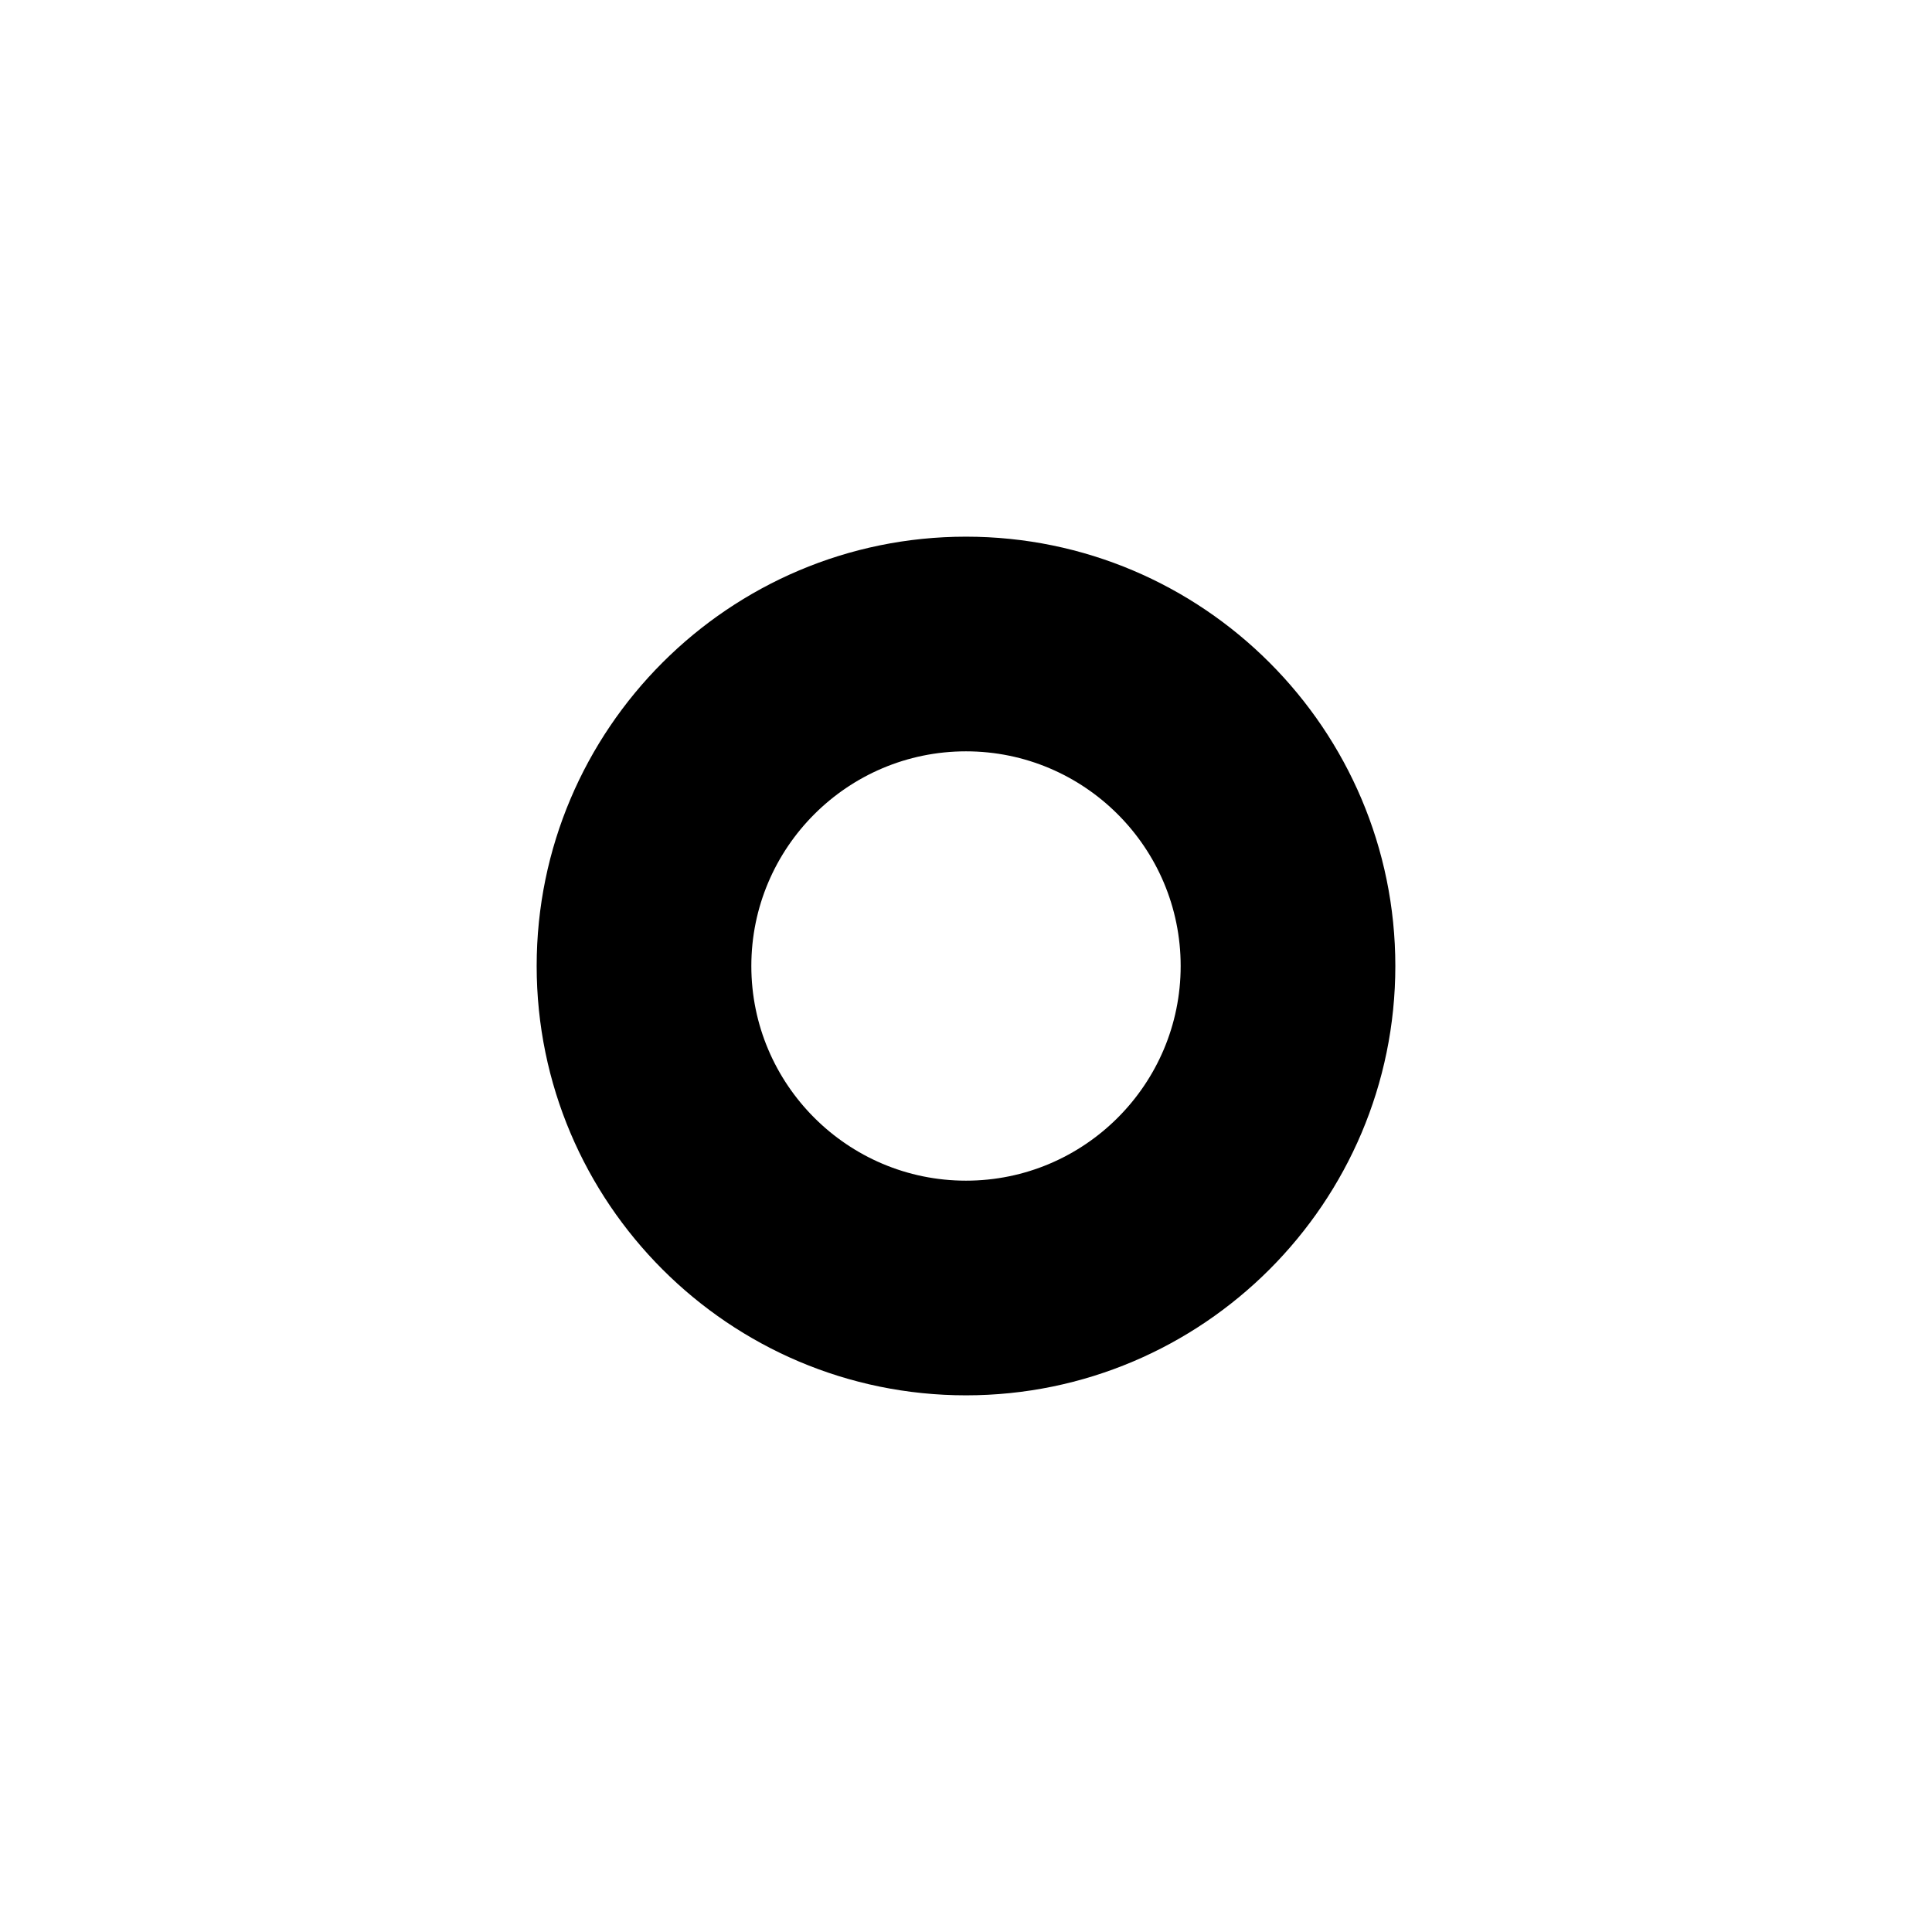
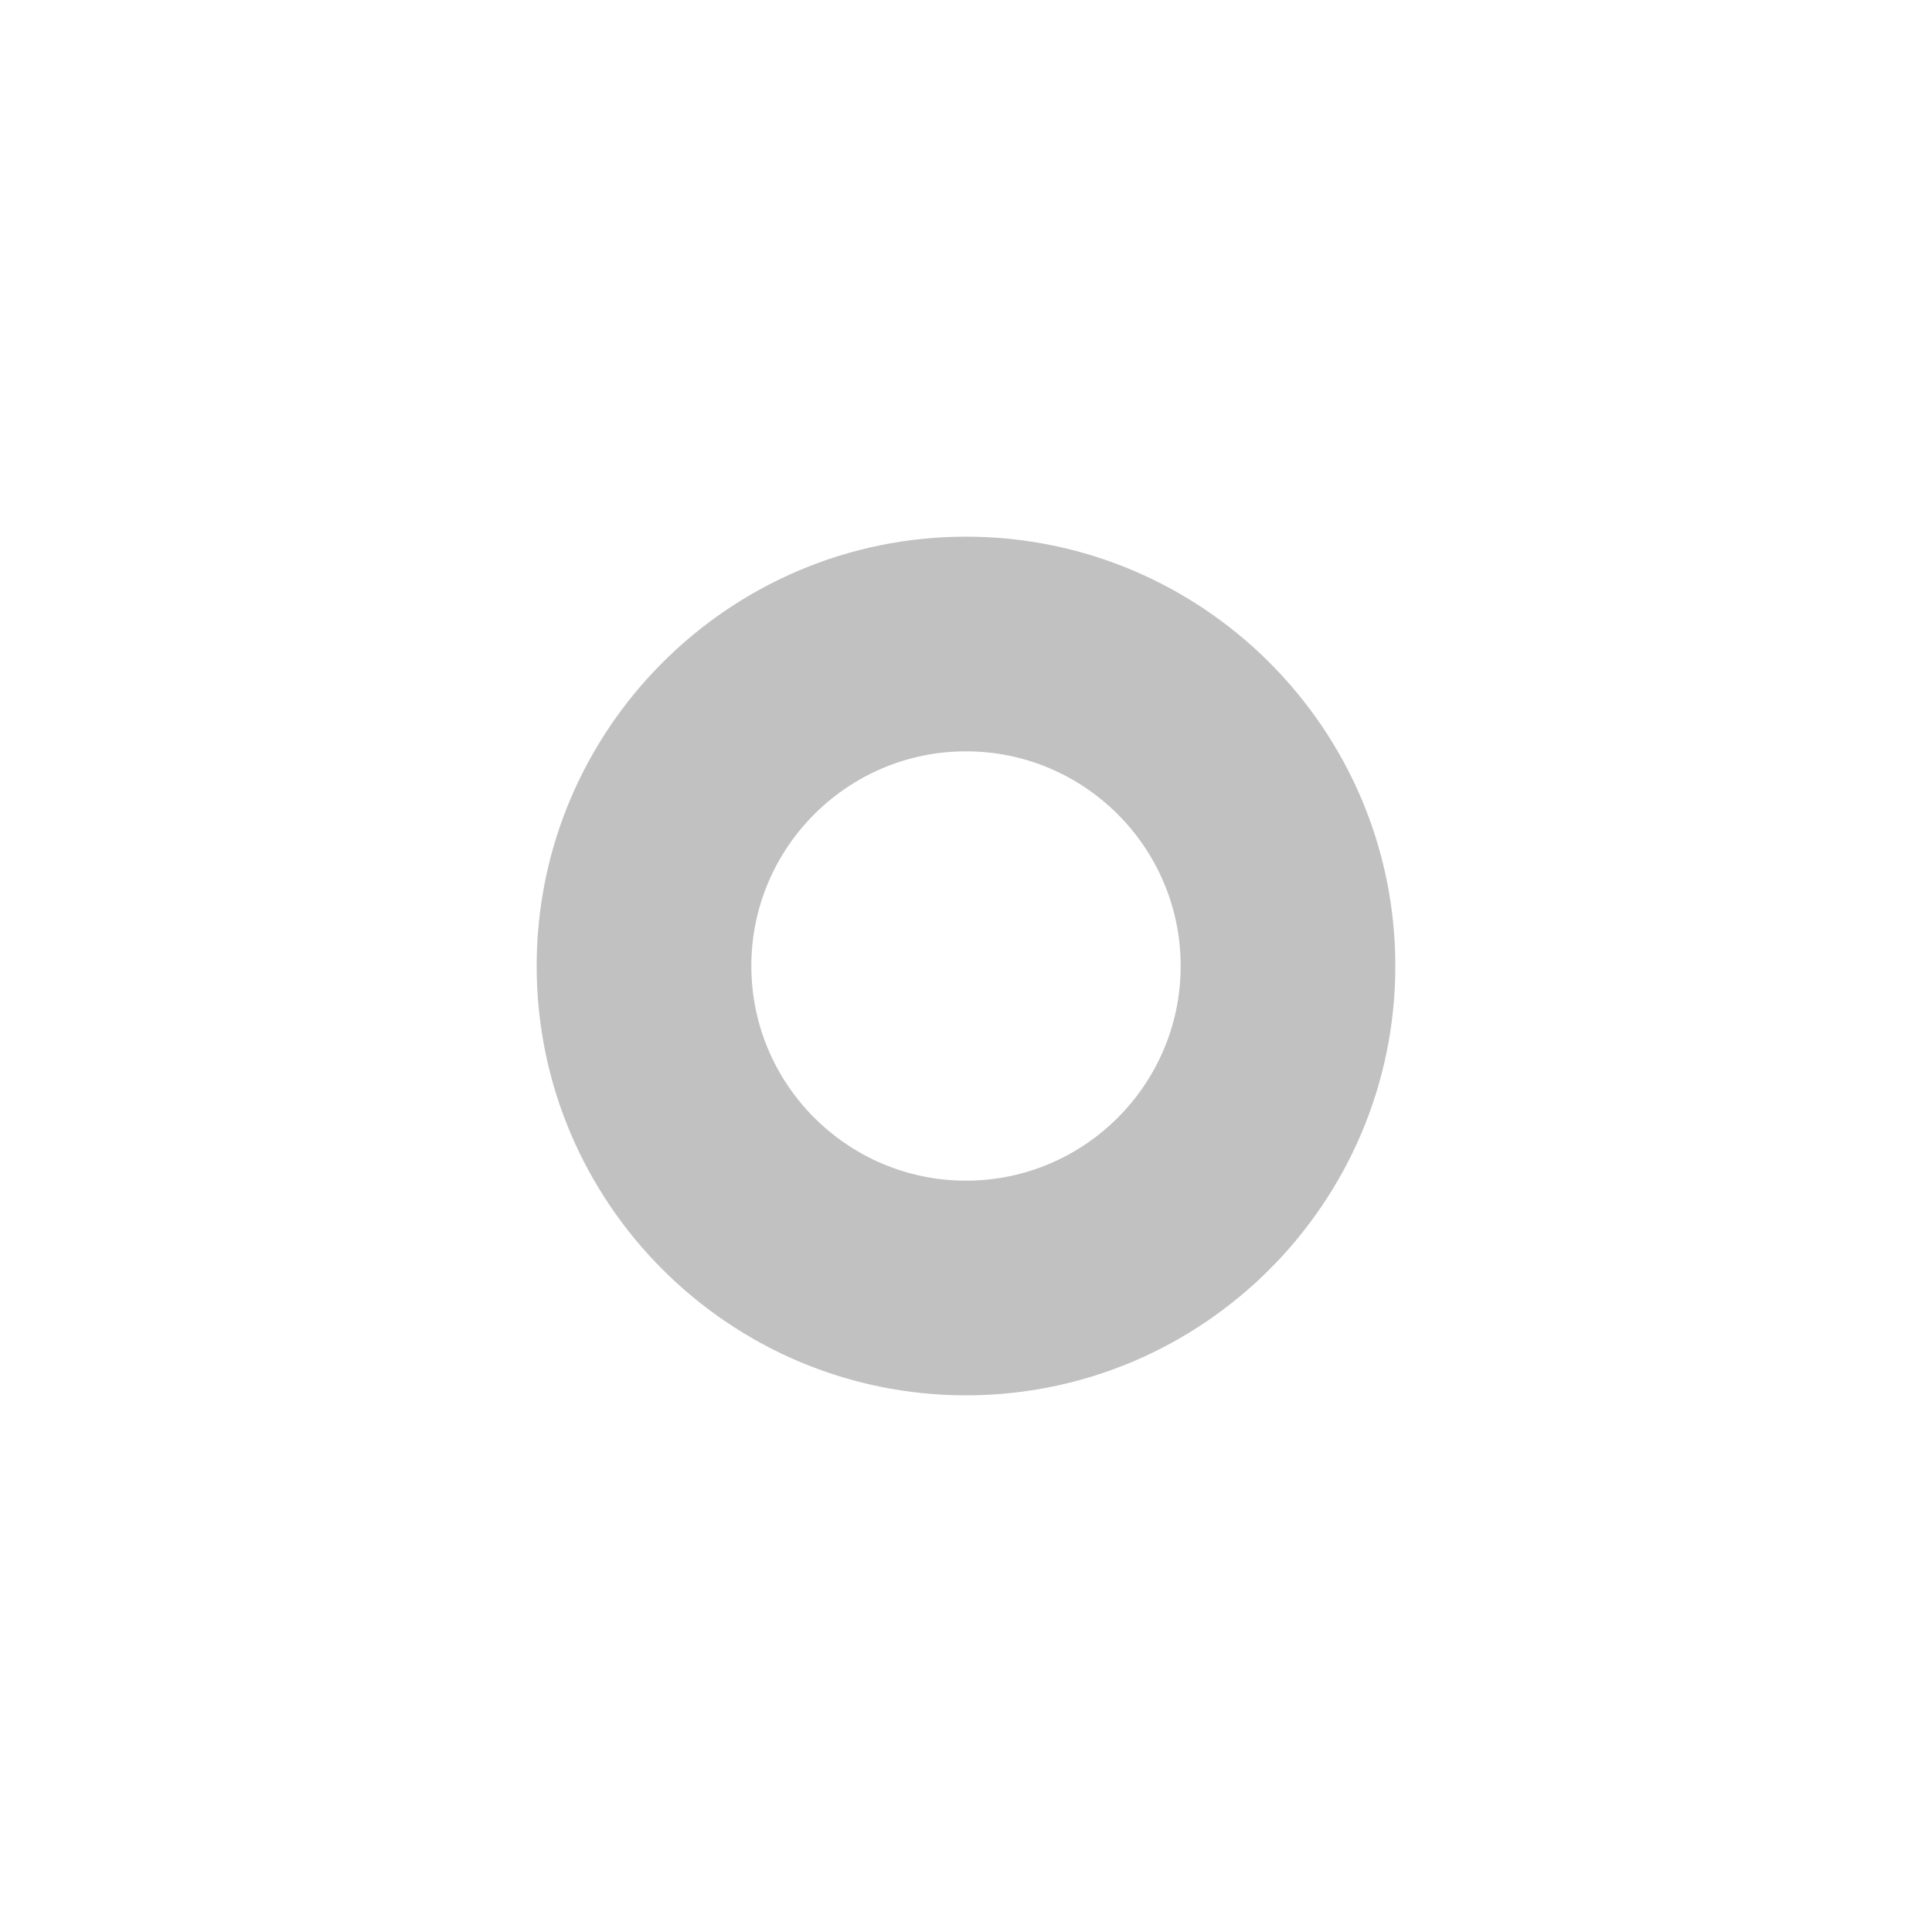
<svg xmlns="http://www.w3.org/2000/svg" width="18" height="18" viewBox="0 0 18 18">
-   <path d="M9 13c-2.206 0-4-1.794-4-4s1.794-4 4-4 4 1.794 4 4-1.794 4-4 4zm0-6c-1.103 0-2 .897-2 2s.897 2 2 2 2-.897 2-2-.897-2-2-2z" />
+   <path d="M9 13c-2.206 0-4-1.794-4-4s1.794-4 4-4 4 1.794 4 4-1.794 4-4 4zm0-6c-1.103 0-2 .897-2 2s.897 2 2 2 2-.897 2-2-.897-2-2-2z" fill="#c1c1c1" />
</svg>
